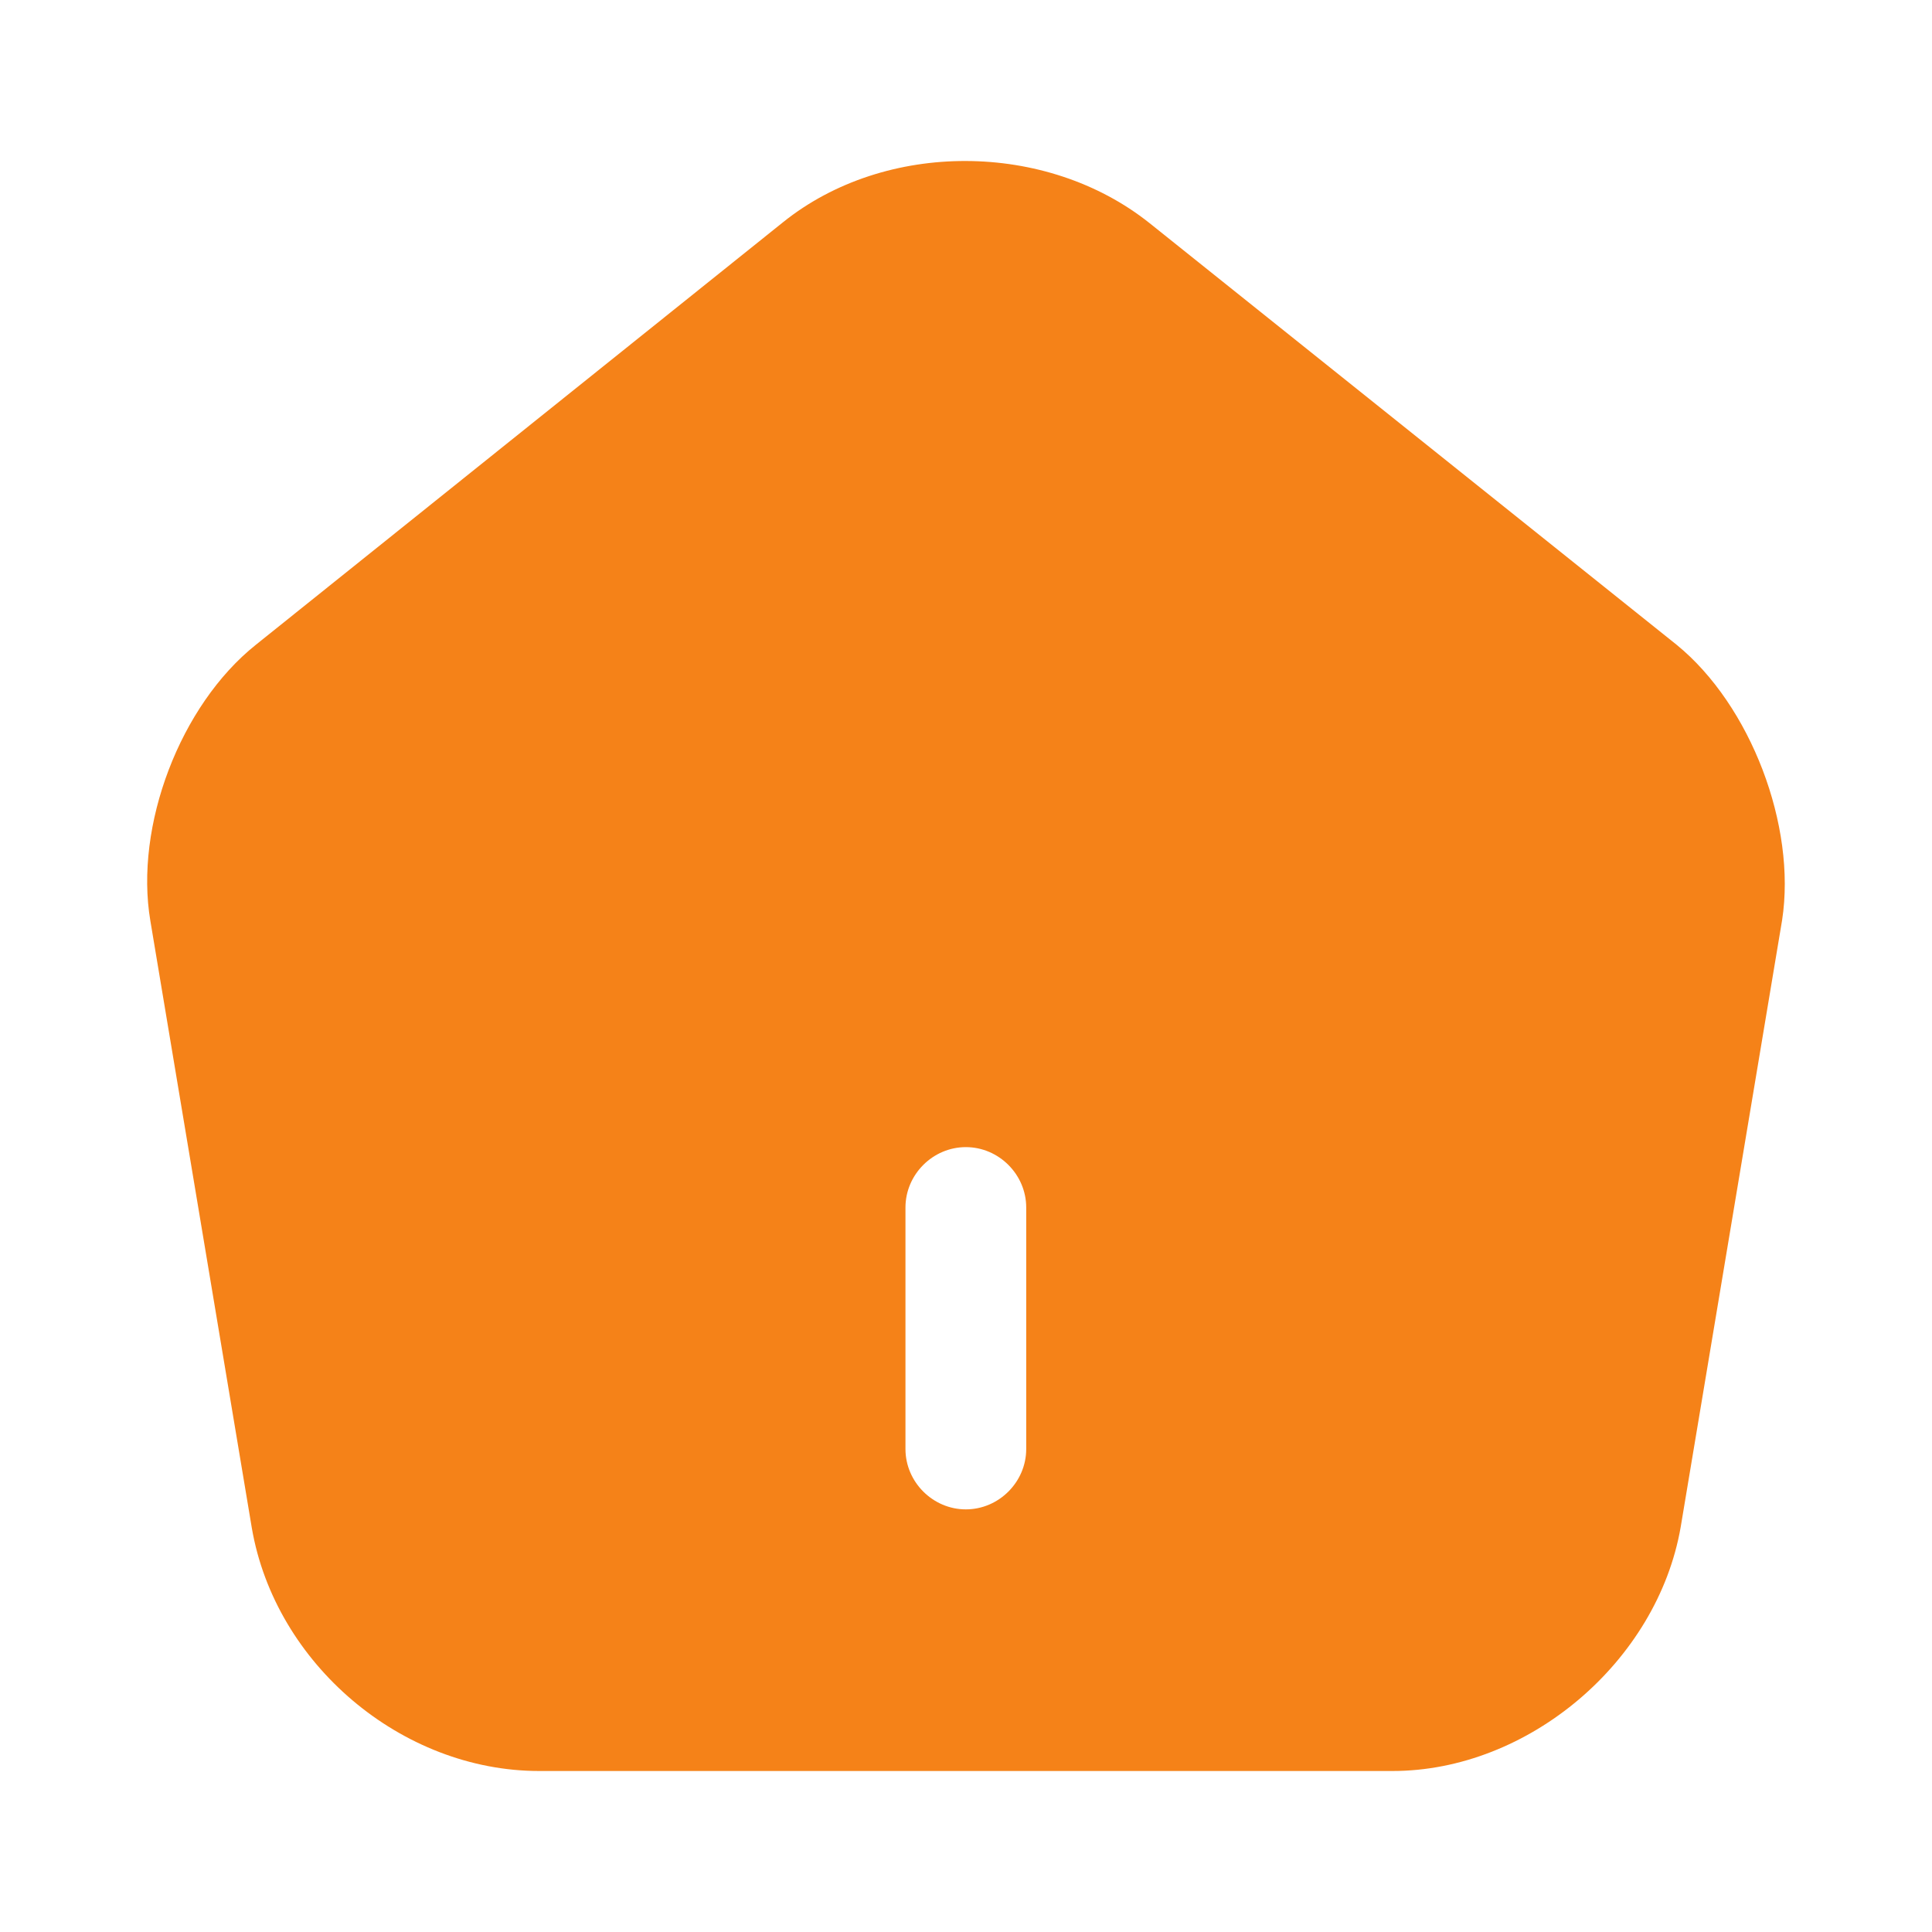
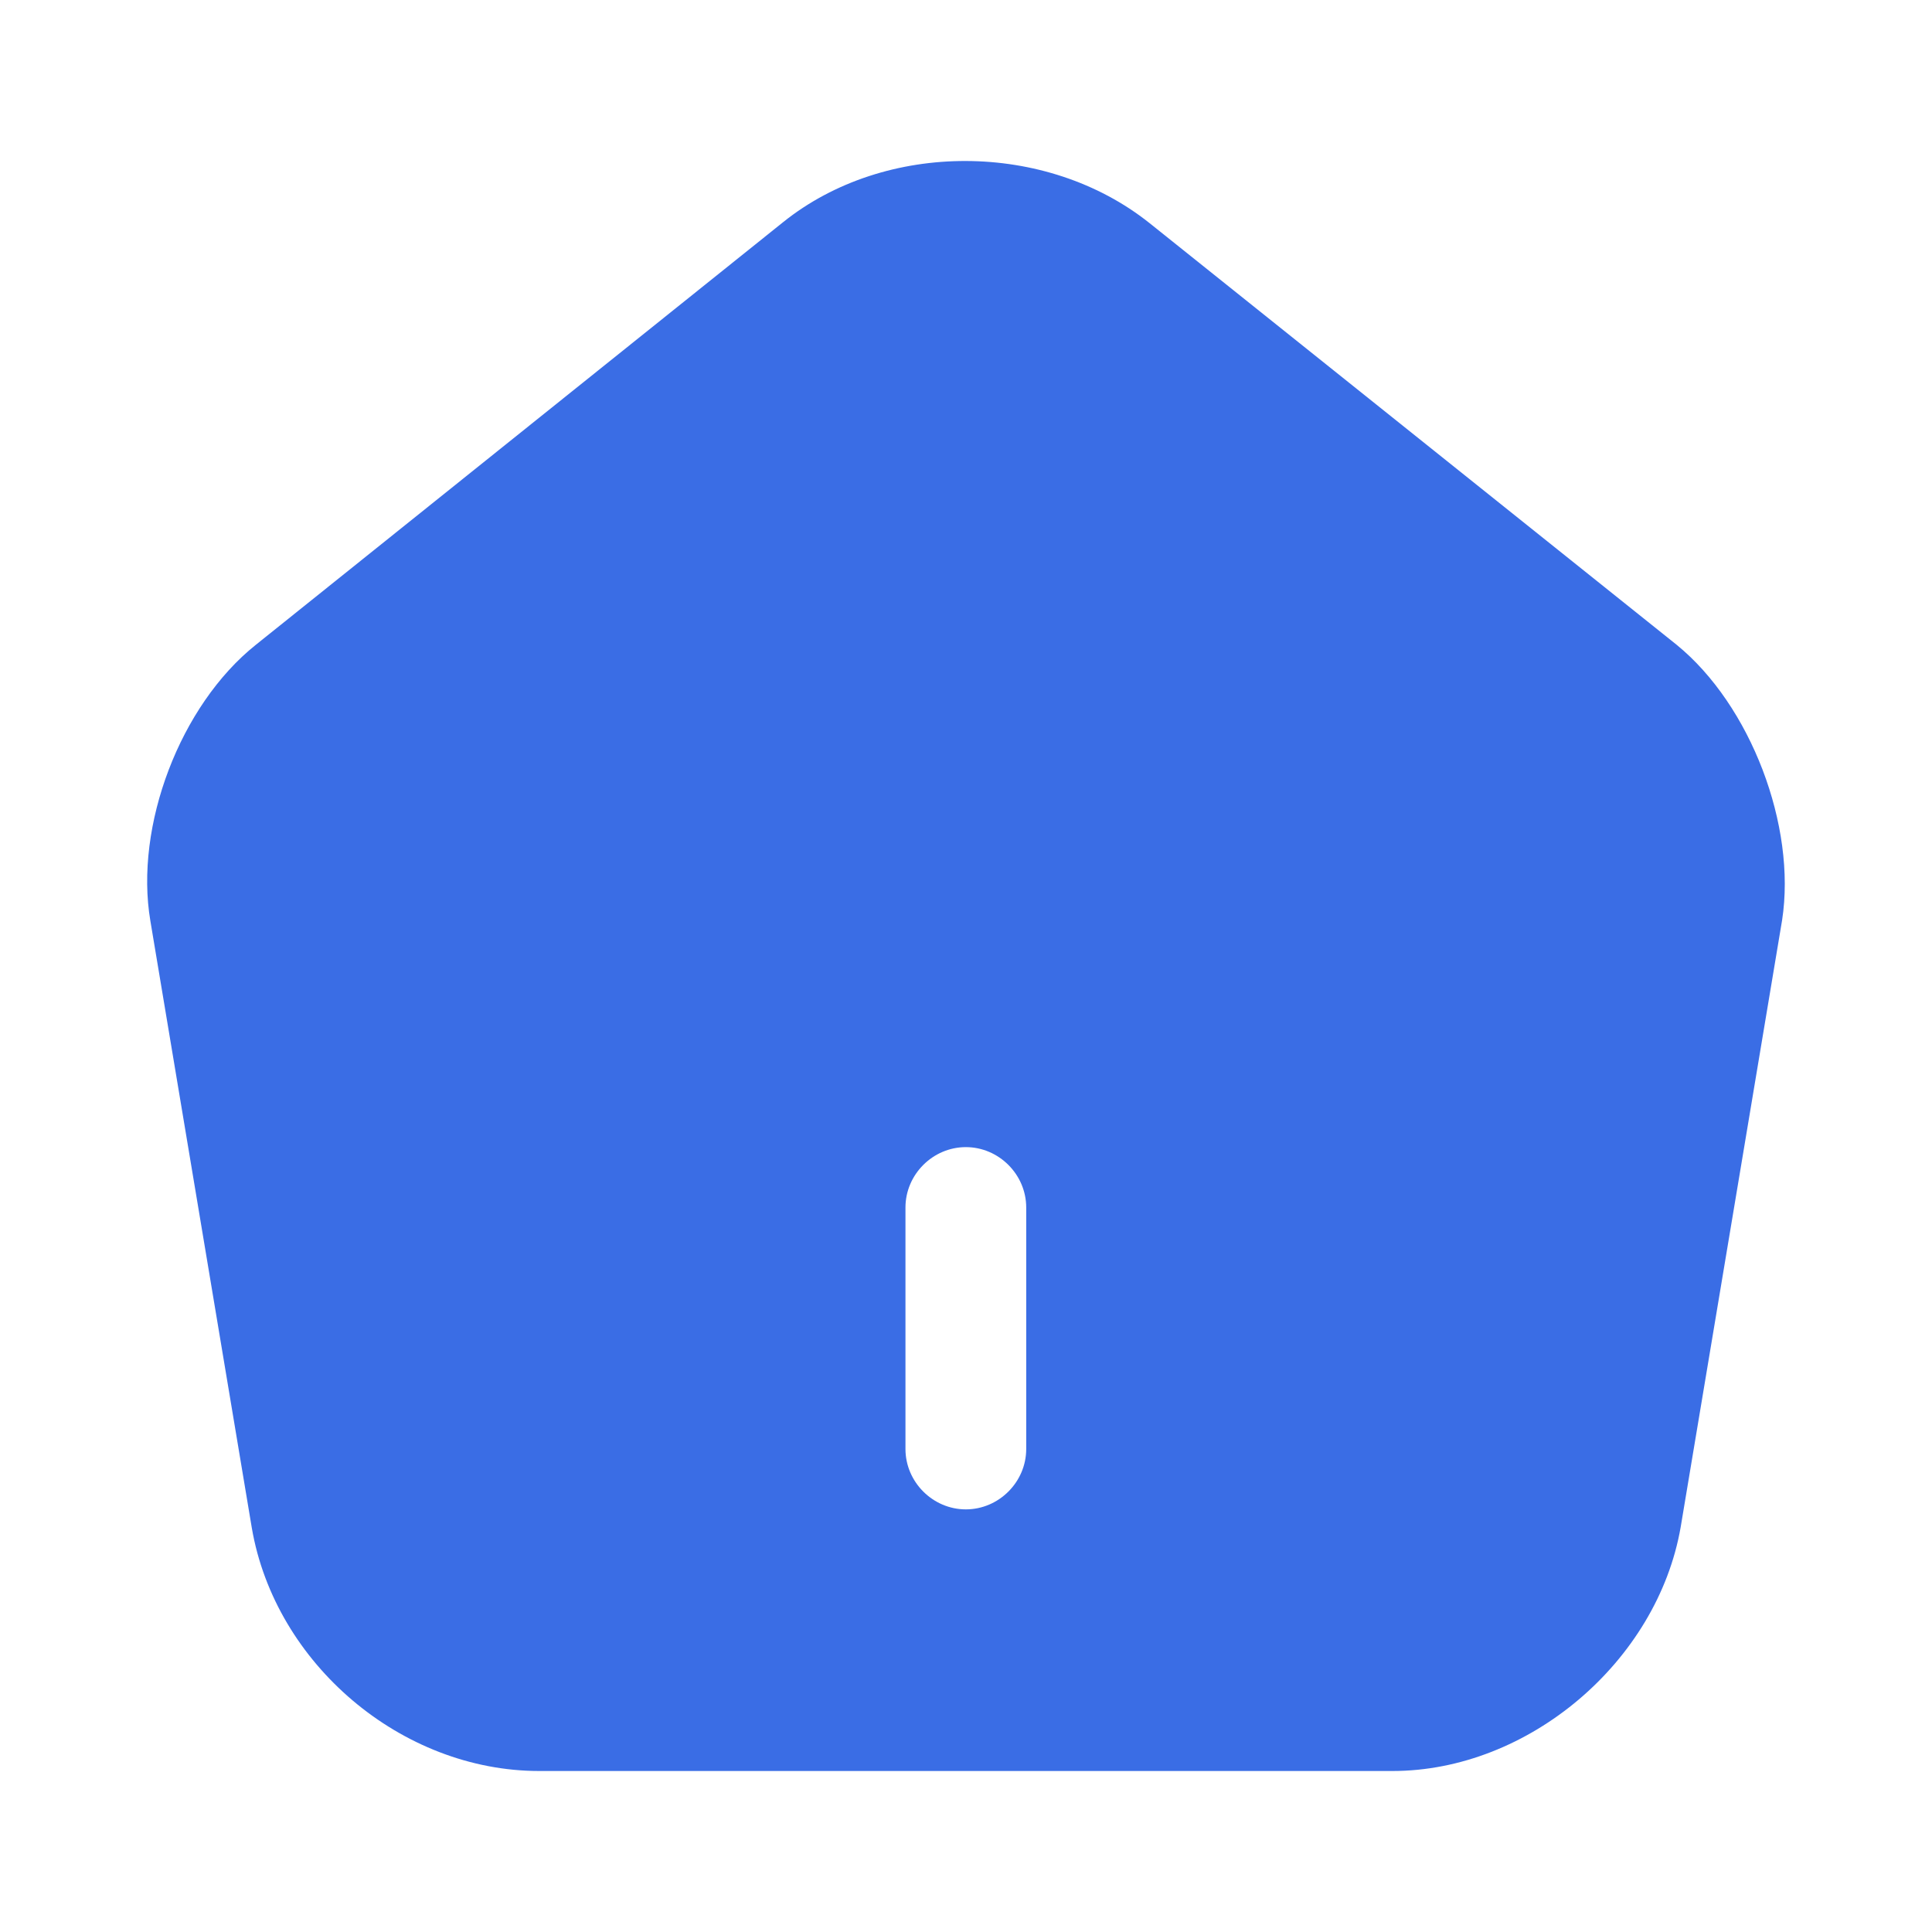
<svg xmlns="http://www.w3.org/2000/svg" width="24" height="24" viewBox="0 0 24 24" fill="none">
-   <path d="M20.828 8.01L14.278 2.77C12.998 1.75 10.998 1.74 9.728 2.76L3.178 8.01C2.238 8.76 1.668 10.26 1.868 11.44L3.128 18.98C3.418 20.67 4.988 22 6.698 22H17.298C18.988 22 20.588 20.64 20.878 18.97L22.138 11.43C22.318 10.26 21.748 8.76 20.828 8.01ZM12.748 18C12.748 18.41 12.408 18.75 11.998 18.75C11.588 18.75 11.248 18.41 11.248 18V15C11.248 14.59 11.588 14.25 11.998 14.25C12.408 14.25 12.748 14.59 12.748 15V18Z" fill="#F58218" />
+   <path d="M20.828 8.01L14.278 2.77C12.998 1.75 10.998 1.74 9.728 2.76L3.178 8.01C2.238 8.76 1.668 10.26 1.868 11.44L3.128 18.98C3.418 20.67 4.988 22 6.698 22H17.298C18.988 22 20.588 20.64 20.878 18.97L22.138 11.43C22.318 10.26 21.748 8.76 20.828 8.01ZM12.748 18C12.748 18.41 12.408 18.75 11.998 18.75C11.588 18.75 11.248 18.41 11.248 18V15C11.248 14.59 11.588 14.25 11.998 14.25C12.408 14.25 12.748 14.59 12.748 15V18Z" fill="#3a6de5" />
</svg>
